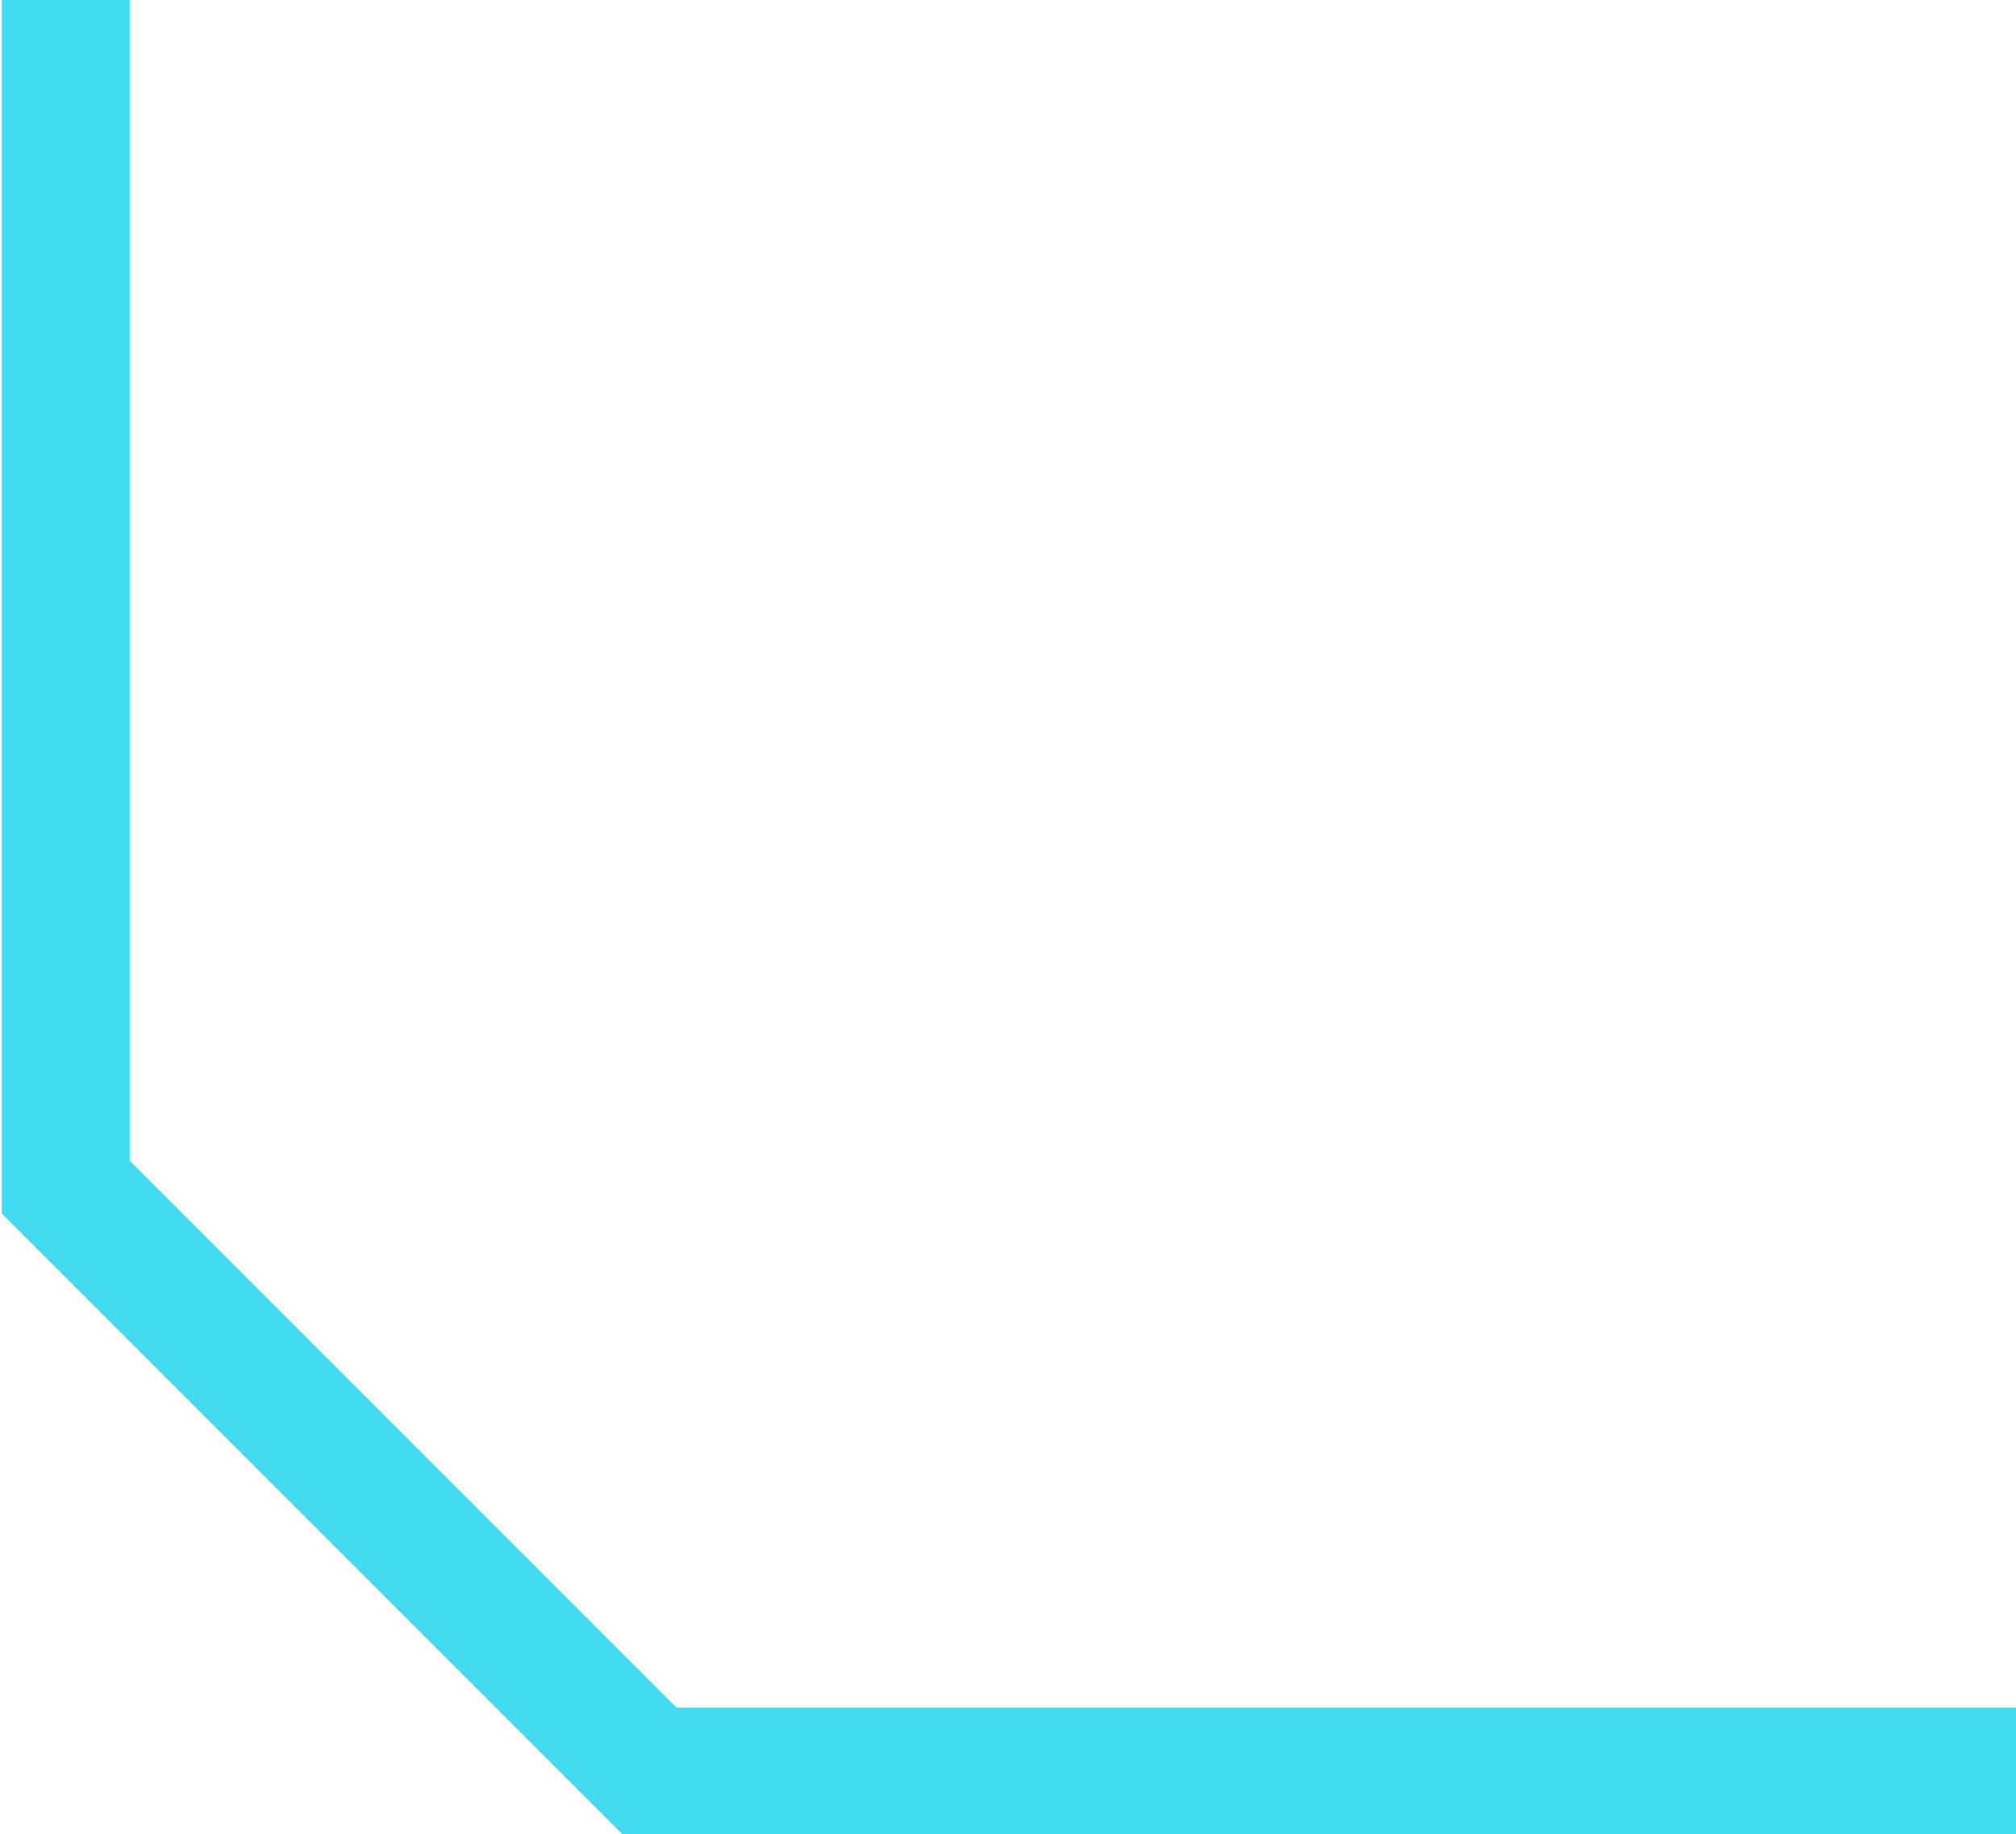
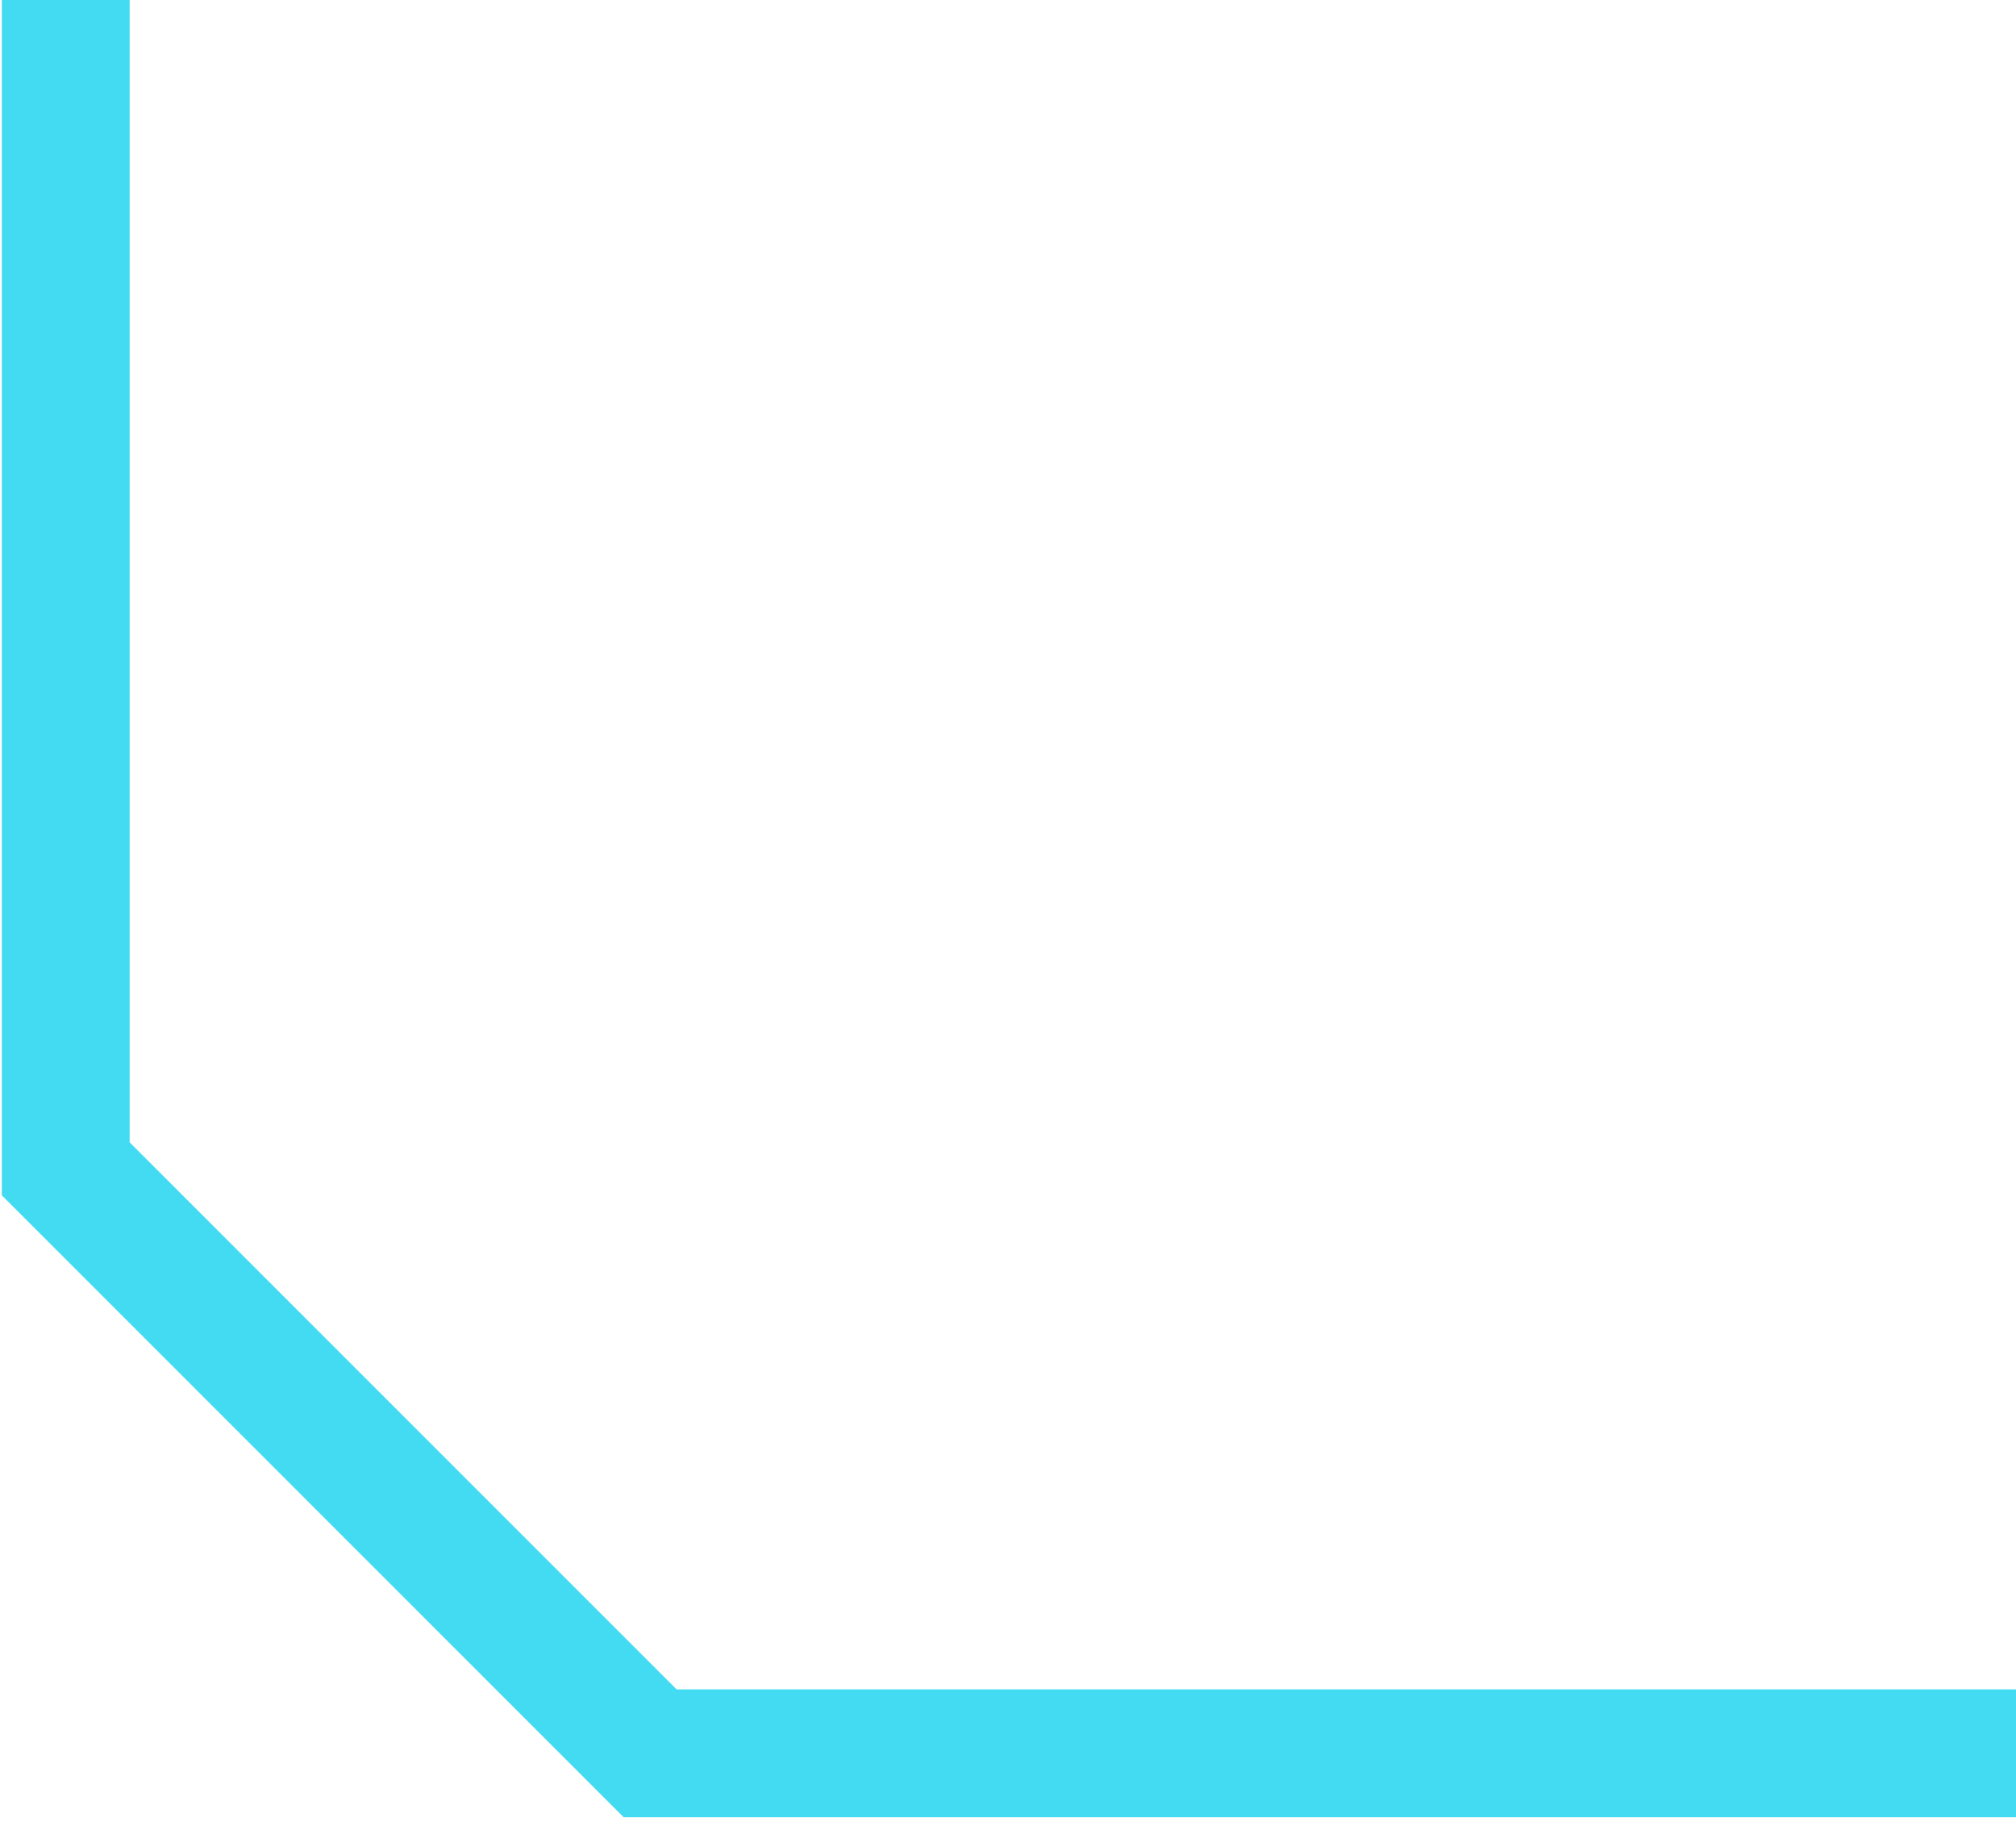
<svg xmlns="http://www.w3.org/2000/svg" version="1.1" id="Layer_1" x="0px" y="0px" viewBox="0 0 55.2 50.2" style="enable-background:new 0 0 55.2 50.2;" xml:space="preserve">
  <style type="text/css">
	.st0{fill:none;stroke:#42DBF1;stroke-width:3.5;stroke-miterlimit:10;}
</style>
  <g id="Layer_2_00000115486122185938078410000014198286890267520911_">
    <g id="Frame">
-       <polyline id="outerFrame" class="st0" points="55.2,48.5 17.8,48.5 1.8,32.5 1.8,0   " />
+       <polyline id="outerFrame" class="st0" points="55.2,48 17.8,48 1.8,32 1.8,0   " />
    </g>
  </g>
</svg>
